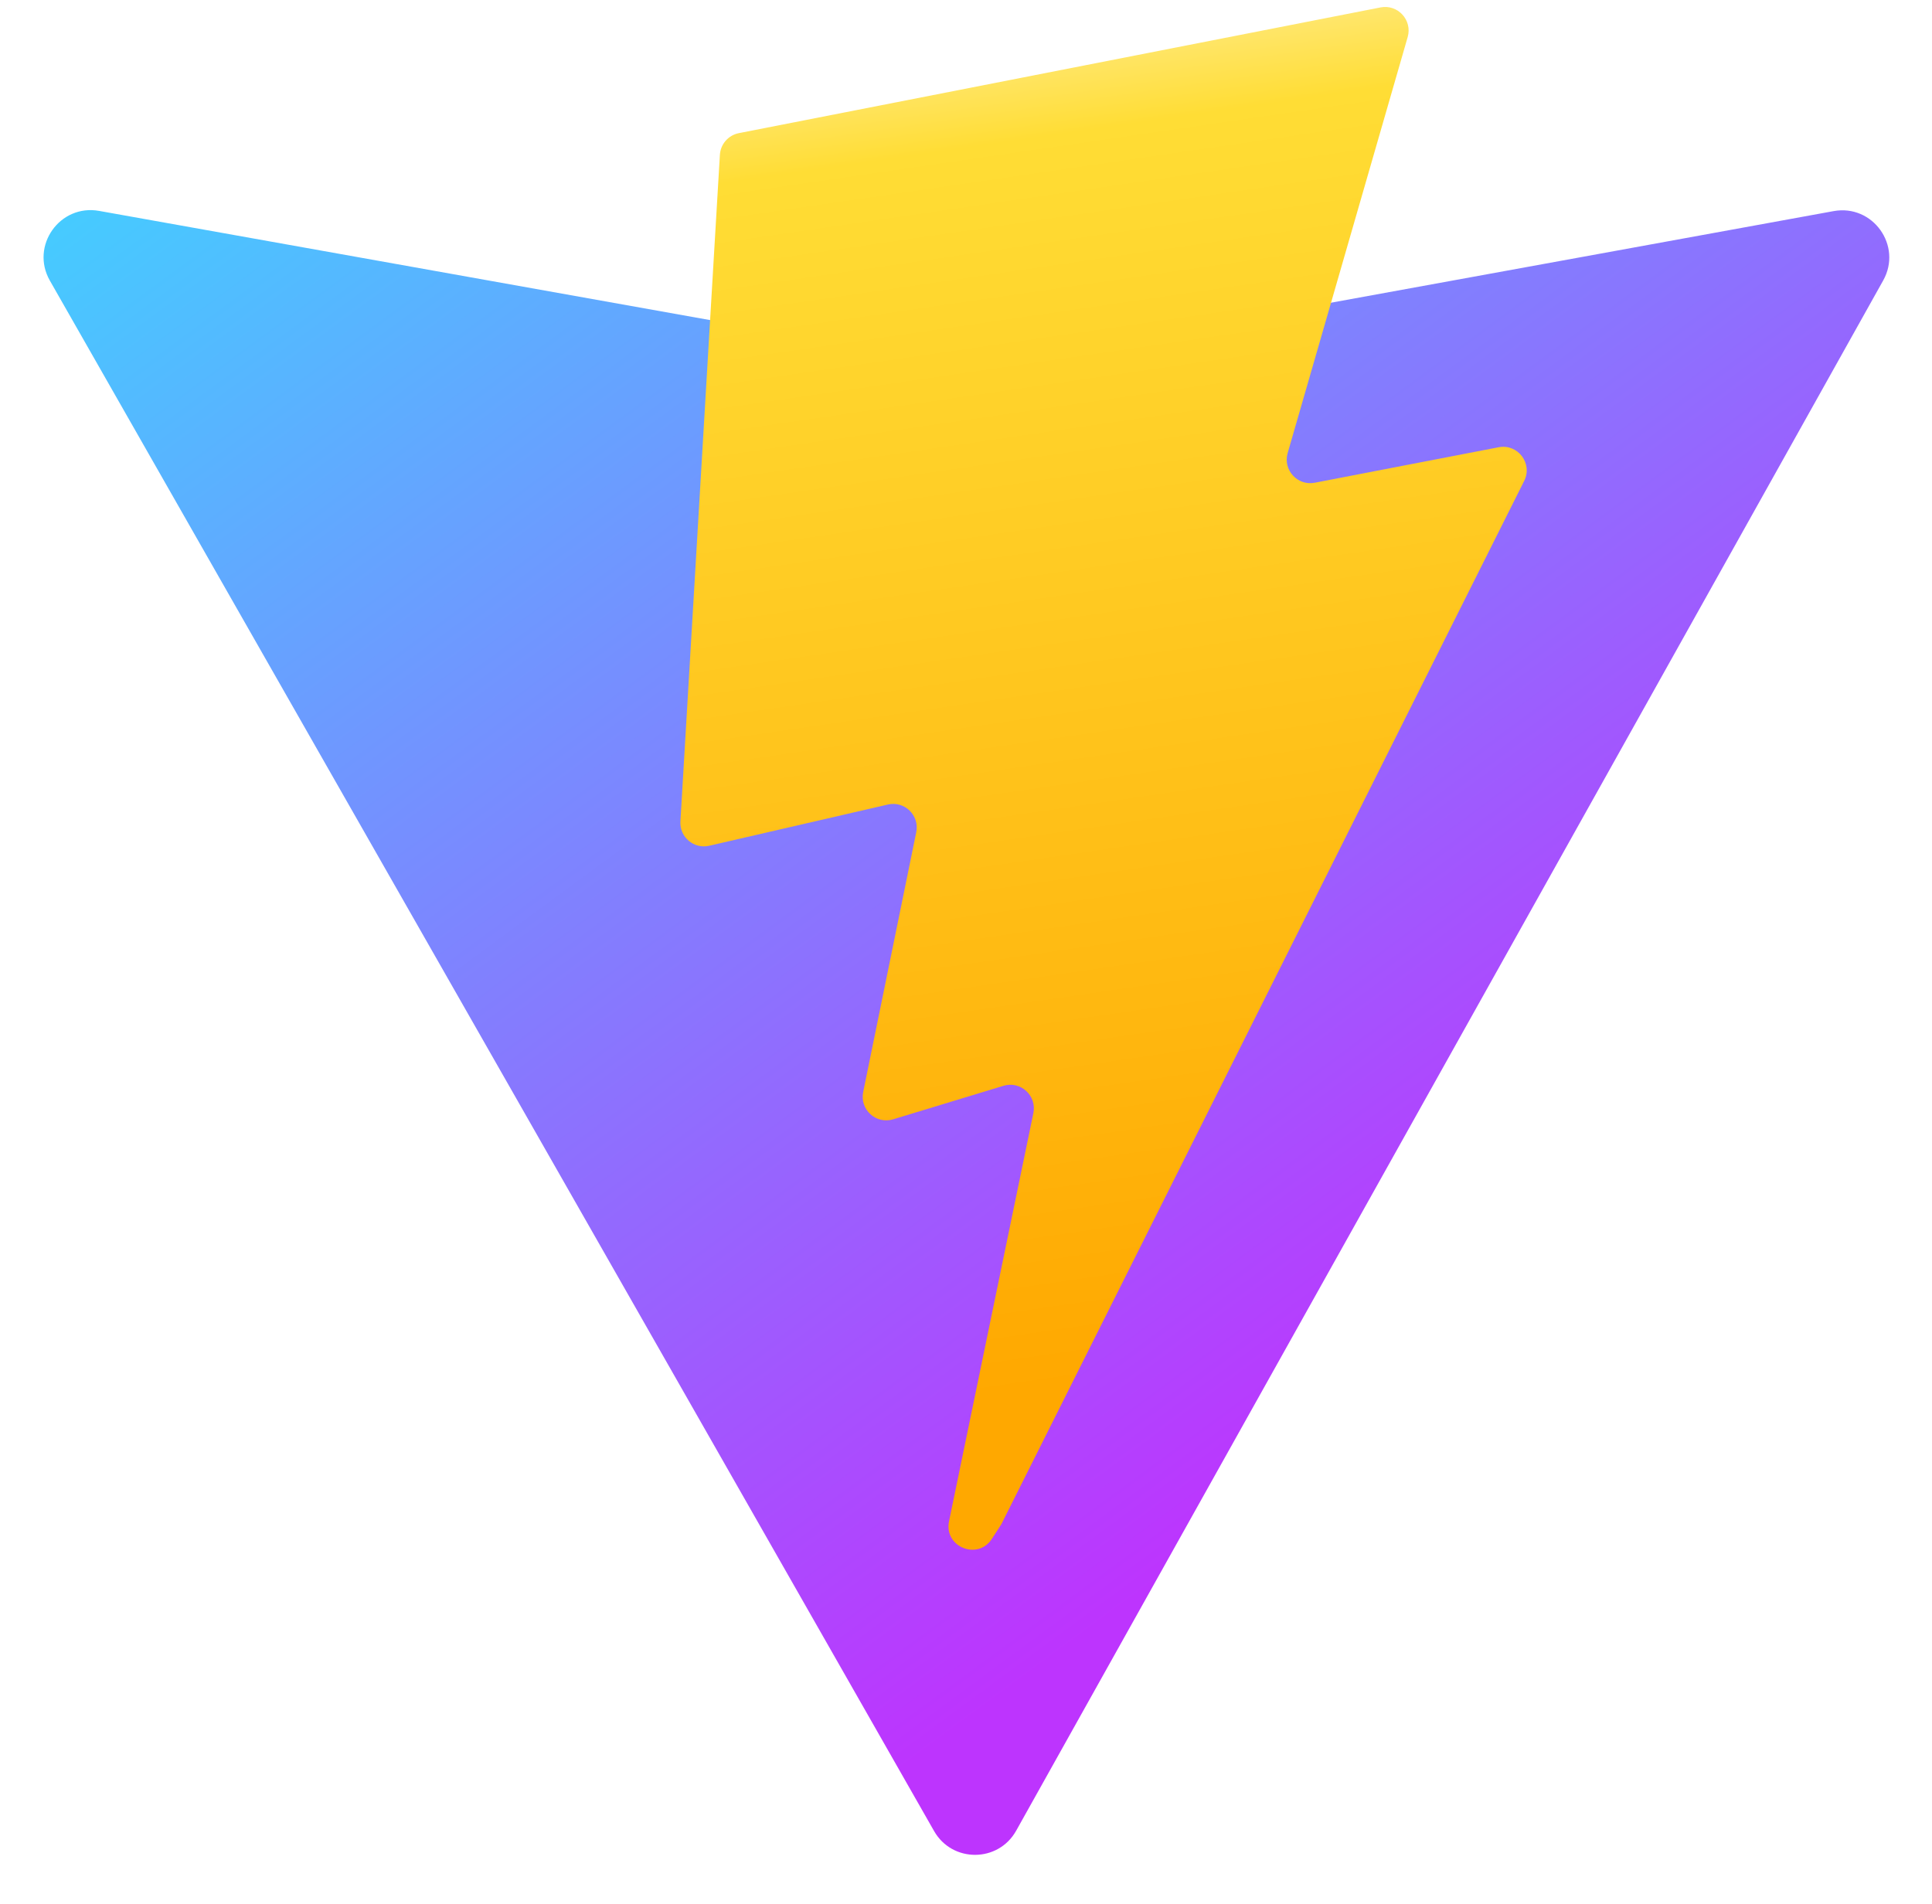
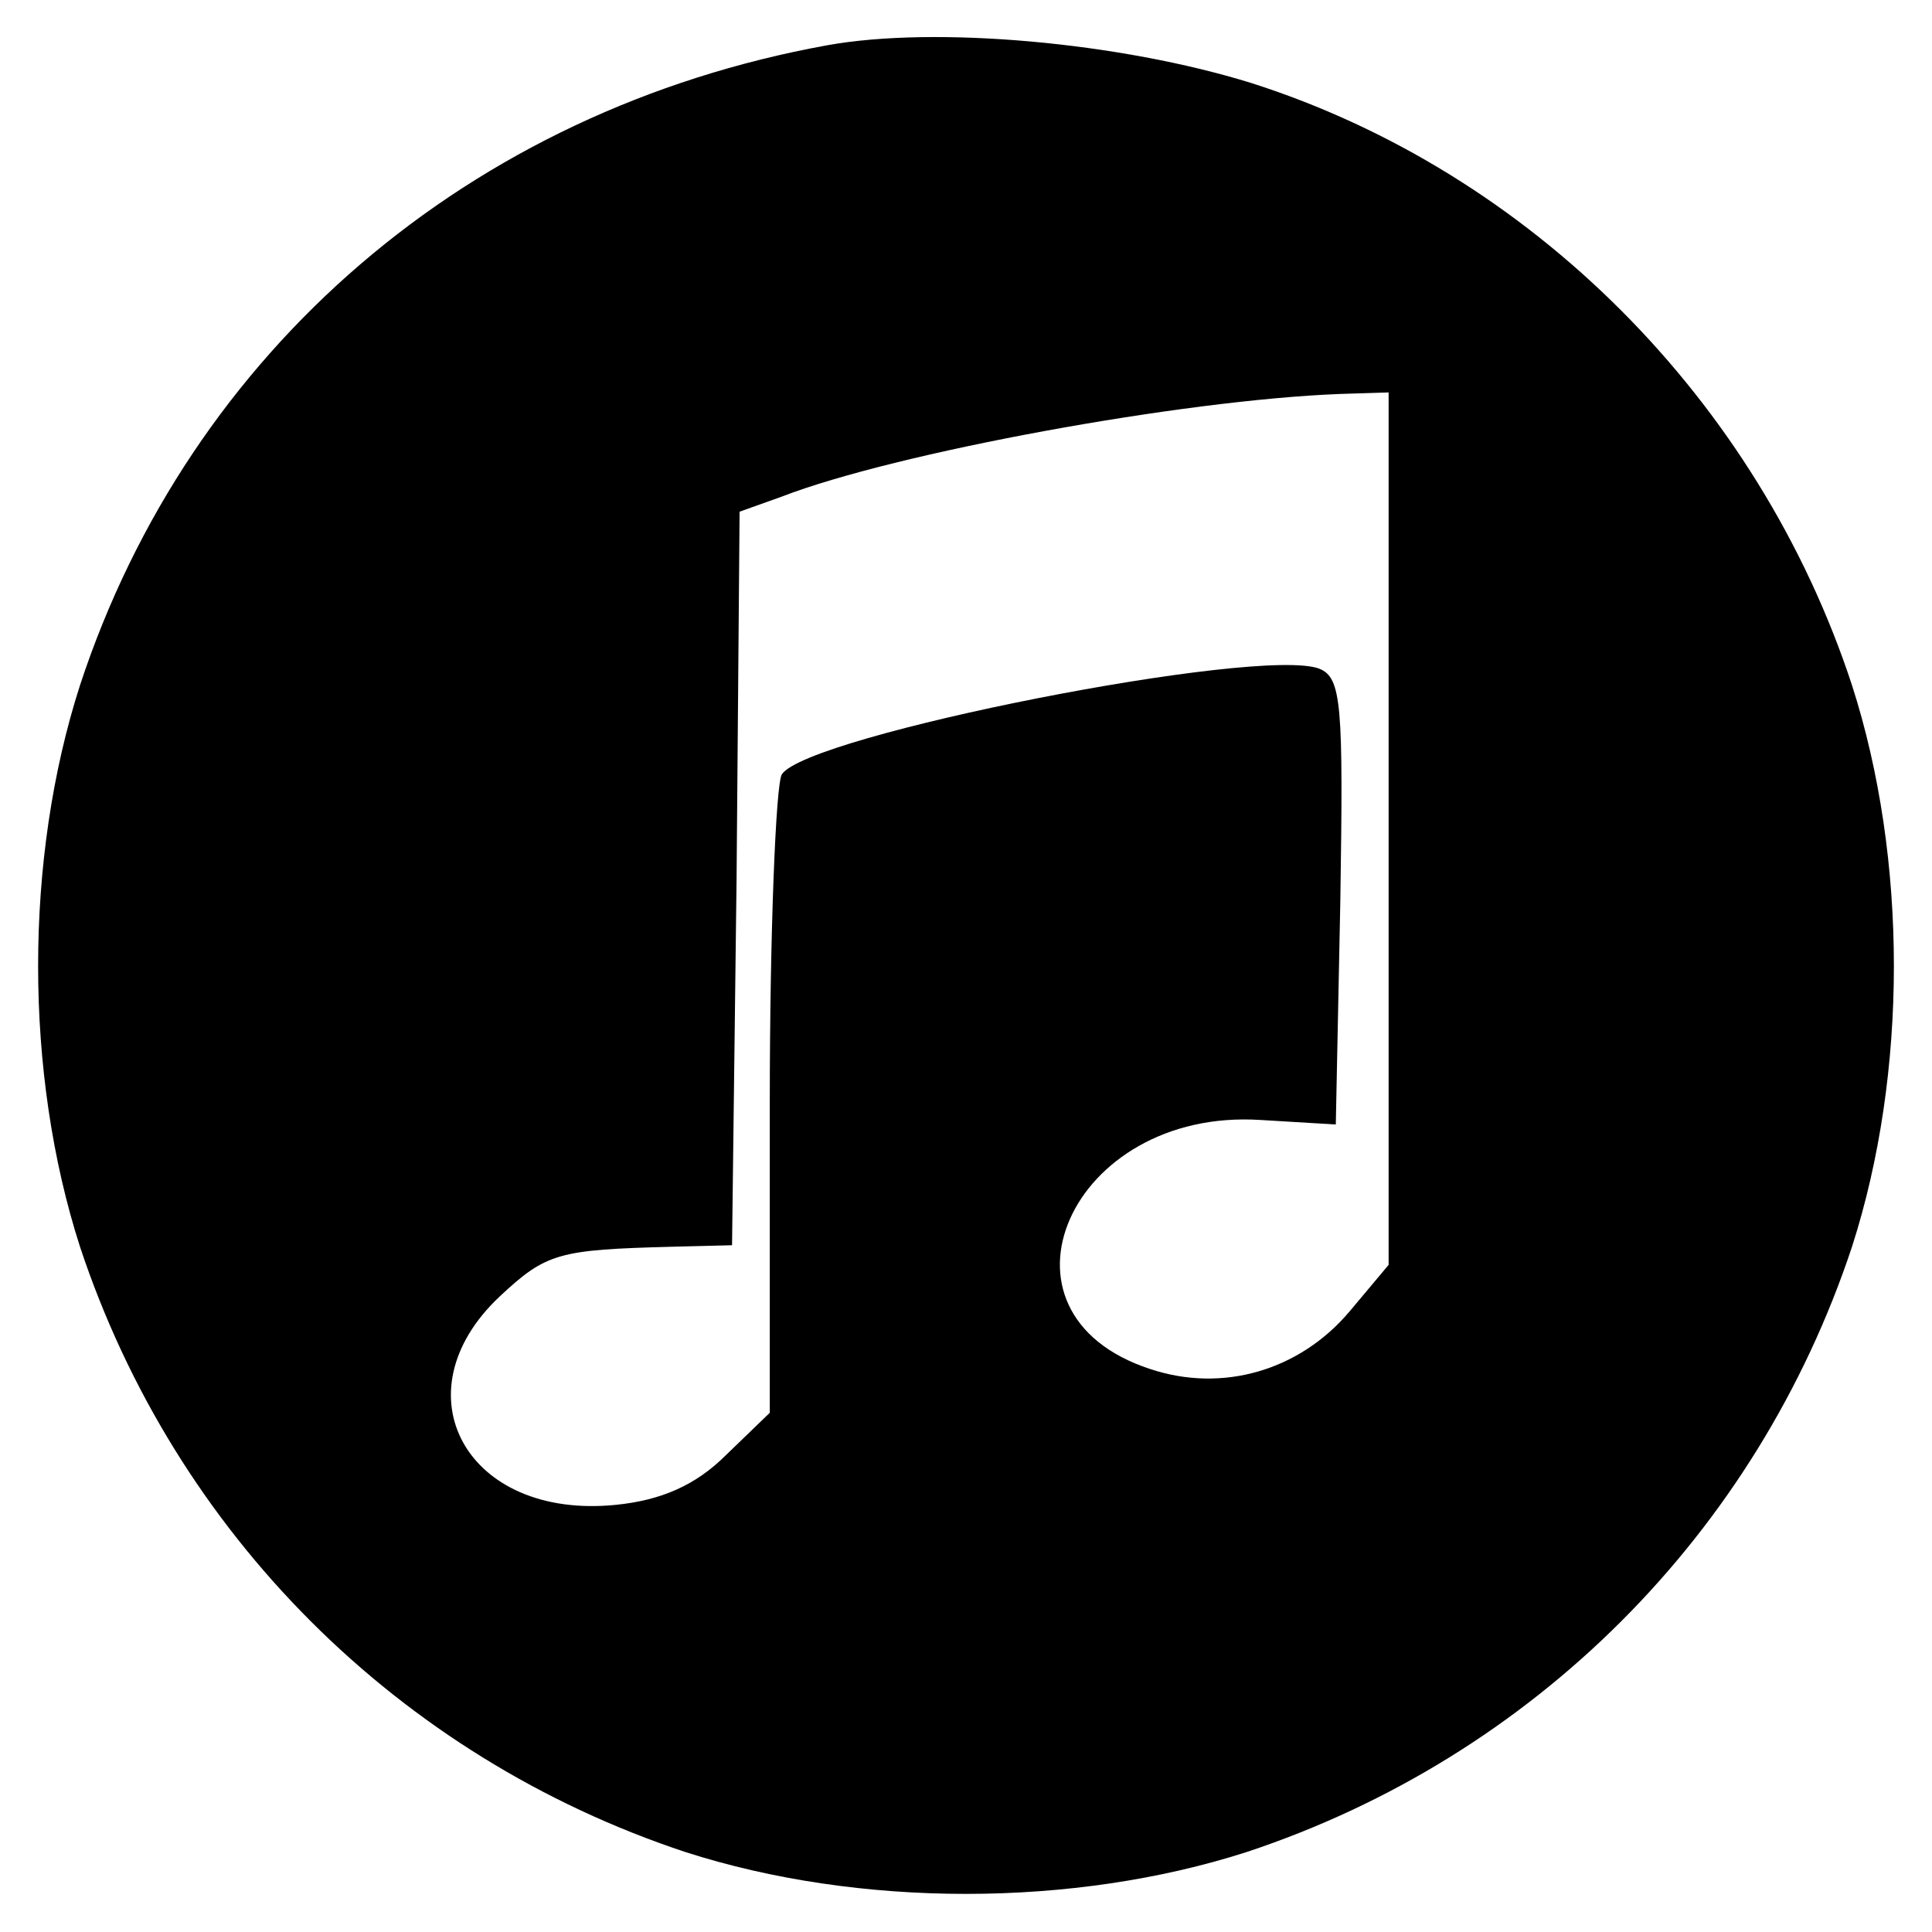
- <svg xmlns="http://www.w3.org/2000/svg" width="410" height="404" viewBox="0 0 410 404" fill="none">
-   <path d="M399.641 59.525L215.643 388.545C211.844 395.338 202.084 395.378 198.228 388.618L10.582 59.556C6.381 52.19 12.68 43.267 21.028 44.759L205.223 77.682C206.398 77.892 207.601 77.89 208.776 77.676L389.119 44.806C397.439 43.289 403.768 52.143 399.641 59.525Z" fill="url(#paint0_linear)" />
-   <path d="M292.965 1.574L156.801 28.255C154.563 28.694 152.906 30.59 152.771 32.866L144.395 174.33C144.198 177.662 147.258 180.248 150.51 179.498L188.42 170.749C191.967 169.931 195.172 173.055 194.443 176.622L183.18 231.775C182.422 235.487 185.907 238.661 189.532 237.56L212.947 230.446C216.577 229.344 220.065 232.527 219.297 236.242L201.398 322.875C200.278 328.294 207.486 331.249 210.492 326.603L212.5 323.5L323.454 102.072C325.312 98.365 322.108 94.137 318.036 94.923L279.014 102.454C275.347 103.161 272.227 99.746 273.262 96.158L298.731 7.867C299.767 4.273 296.636 0.855 292.965 1.574Z" fill="url(#paint1_linear)" />
-   <defs>
-     <linearGradient id="paint0_linear" x1="6" y1="33" x2="235" y2="344" gradientUnits="userSpaceOnUse">
-       <stop stop-color="#41D1FF" />
-       <stop offset="1" stop-color="#BD34FE" />
-     </linearGradient>
-     <linearGradient id="paint1_linear" x1="194.651" y1="8.818" x2="236.076" y2="292.989" gradientUnits="userSpaceOnUse">
-       <stop stop-color="#FFEA83" />
-       <stop offset="0.083" stop-color="#FFDD35" />
-       <stop offset="1" stop-color="#FFA800" />
-     </linearGradient>
-   </defs>
+ <svg xmlns="http://www.w3.org/2000/svg" version="1.0" width="128pt" height="128pt" viewBox="0 0 128 128" preserveAspectRatio="xMidYMid meet">
+   <g transform="translate(0,128) scale(0.1,-0.1)" fill="#000000" stroke="none">
+     <path d="M548 1250 c-237 -43 -422 -202 -495 -424 -37 -115 -37 -257 0 -372 63 -190 211 -338 401 -401 115 -37 257 -37 372 0 190 63 338 211 401 401 37 115 37 257 0 372 -62 189 -213 340 -398 399 -87 27 -209 38 -281 25z m372 -519 l0 -289 -26 -31 c-33 -39 -84 -54 -132 -38 -113 37 -53 173 73 165 l50 -3 3 148 c2 130 1 148 -14 154 -40 15 -339 -44 -356 -70 -4 -6 -8 -105 -8 -218 l0 -205 -29 -28 c-20 -20 -43 -30 -73 -33 -99 -10 -145 74 -77 138 31 29 39 31 114 33 l40 1 3 243 2 243 28 10 c75 29 265 64 370 68 l32 1 0 -289z" />
+   </g>
</svg>
